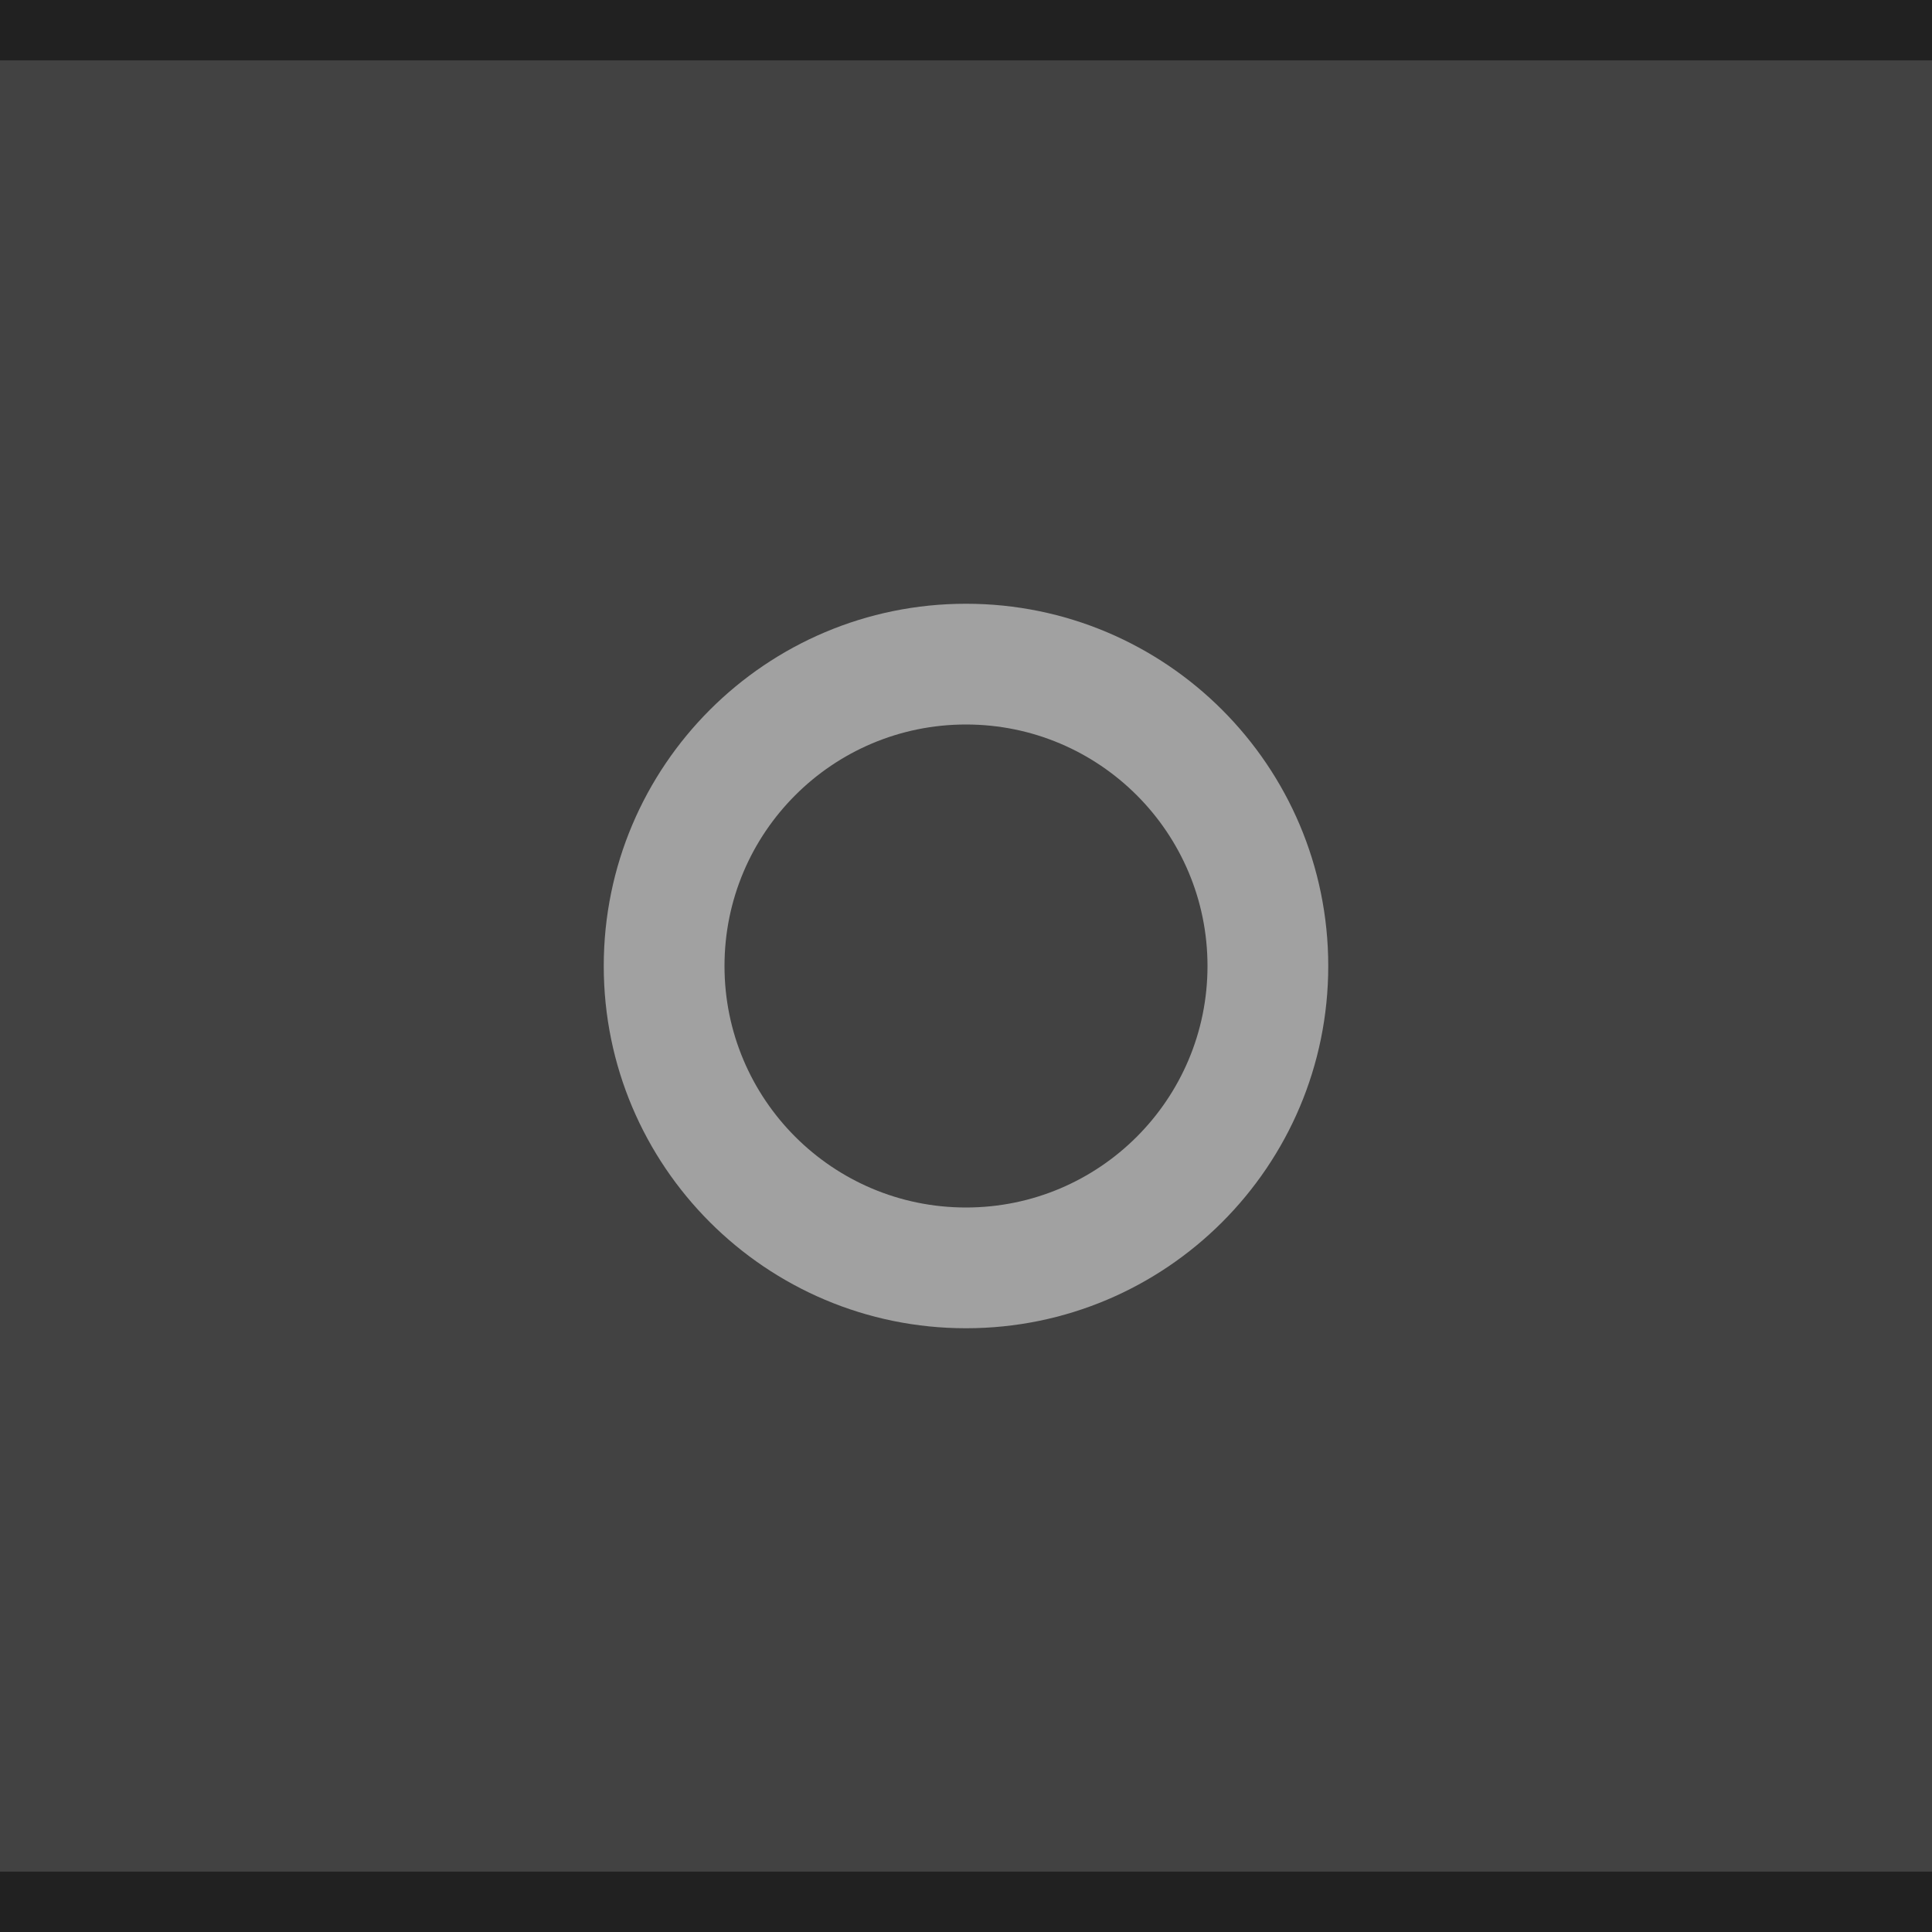
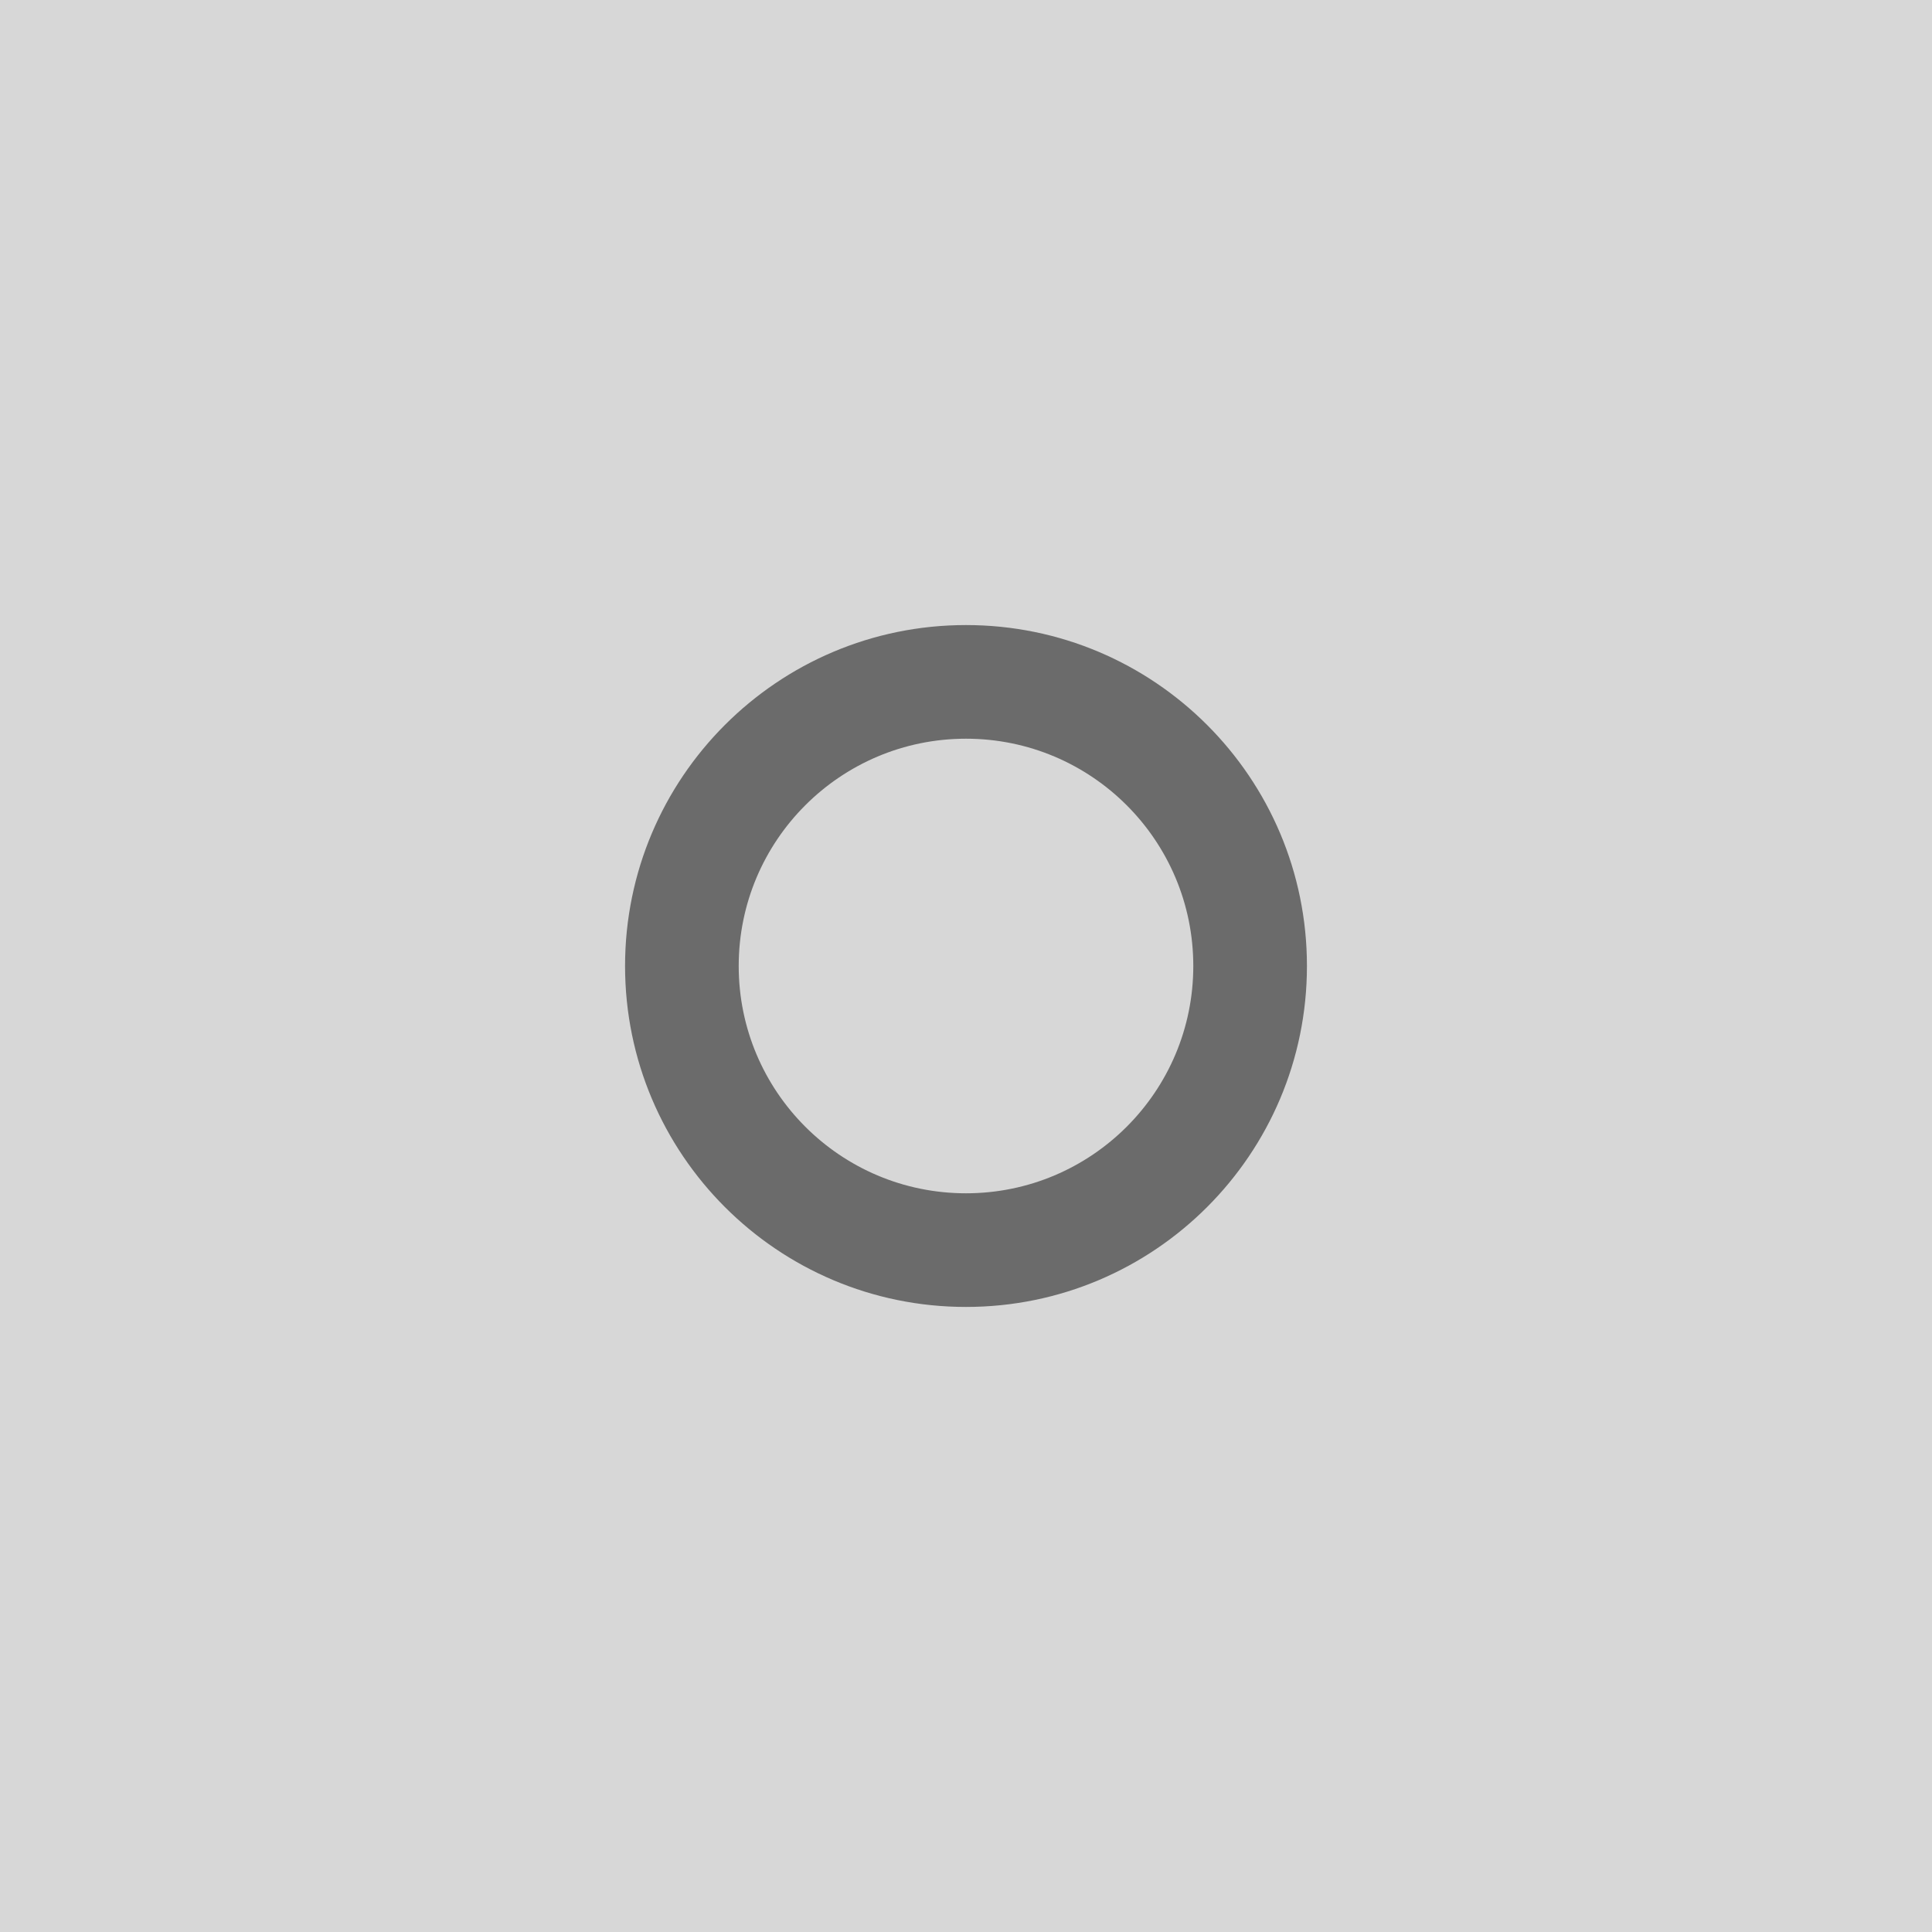
- <svg xmlns="http://www.w3.org/2000/svg" width="32" height="32" viewBox="0 0 32 32" version="1.1" id="svg138">
-   <defs id="defs142" />
-   <rect width="32" height="32" fill="#D6D6D6" id="rect128" style="fill:#424242;fill-opacity:1" />
-   <g style="opacity:0.5;fill:#ffffff;fill-opacity:1" fill="#000000" opacity="0.38" id="g136">
-     <circle cx="16" cy="16" r="12" opacity="0" id="circle132" style="fill:#ffffff;fill-opacity:1" />
-     <path d="m16 10a6 6 0 0 0 -6 6 6 6 0 0 0 6 6 6 6 0 0 0 6 -6 6 6 0 0 0 -6 -6zm0 2a4 4 0 0 1 4 4 4 4 0 0 1 -4 4 4 4 0 0 1 -4 -4 4 4 0 0 1 4 -4z" id="path134" style="fill:#ffffff;fill-opacity:1" />
-   </g>
-   <rect width="32" height="1" fill="#FFFFFF" fill-opacity="0.4" id="rect166-5" style="opacity:0.5;fill:#000000;fill-opacity:1" x="0" y="0" />
-   <rect width="32" height="1" fill="#FFFFFF" fill-opacity="0.4" id="rect166-3" style="opacity:0.5;fill:#000000;fill-opacity:1" x="0" y="31" />
+ <svg xmlns="http://www.w3.org/2000/svg" id="svg12" version="1.1" viewBox="0 0 34 34" height="34" width="34">
+   <defs id="defs16" />
+   <rect style="fill:#d7d7d7;fill-opacity:1;stroke-width:1.125" id="rect2" fill="#E0E0E0" height="36" width="36" x="-1" y="-1" />
+   <path d="m 17,11 a 6,6 0 0 0 -6,6 6,6 0 0 0 6,6 6,6 0 0 0 6,-6 6,6 0 0 0 -6,-6 z m 0,2 a 4,4 0 0 1 4,4 4,4 0 0 1 -4,4 4,4 0 0 1 -4,-4 4,4 0 0 1 4,-4 z" id="path134" style="opacity:0.5;fill:#000000" />
</svg>
